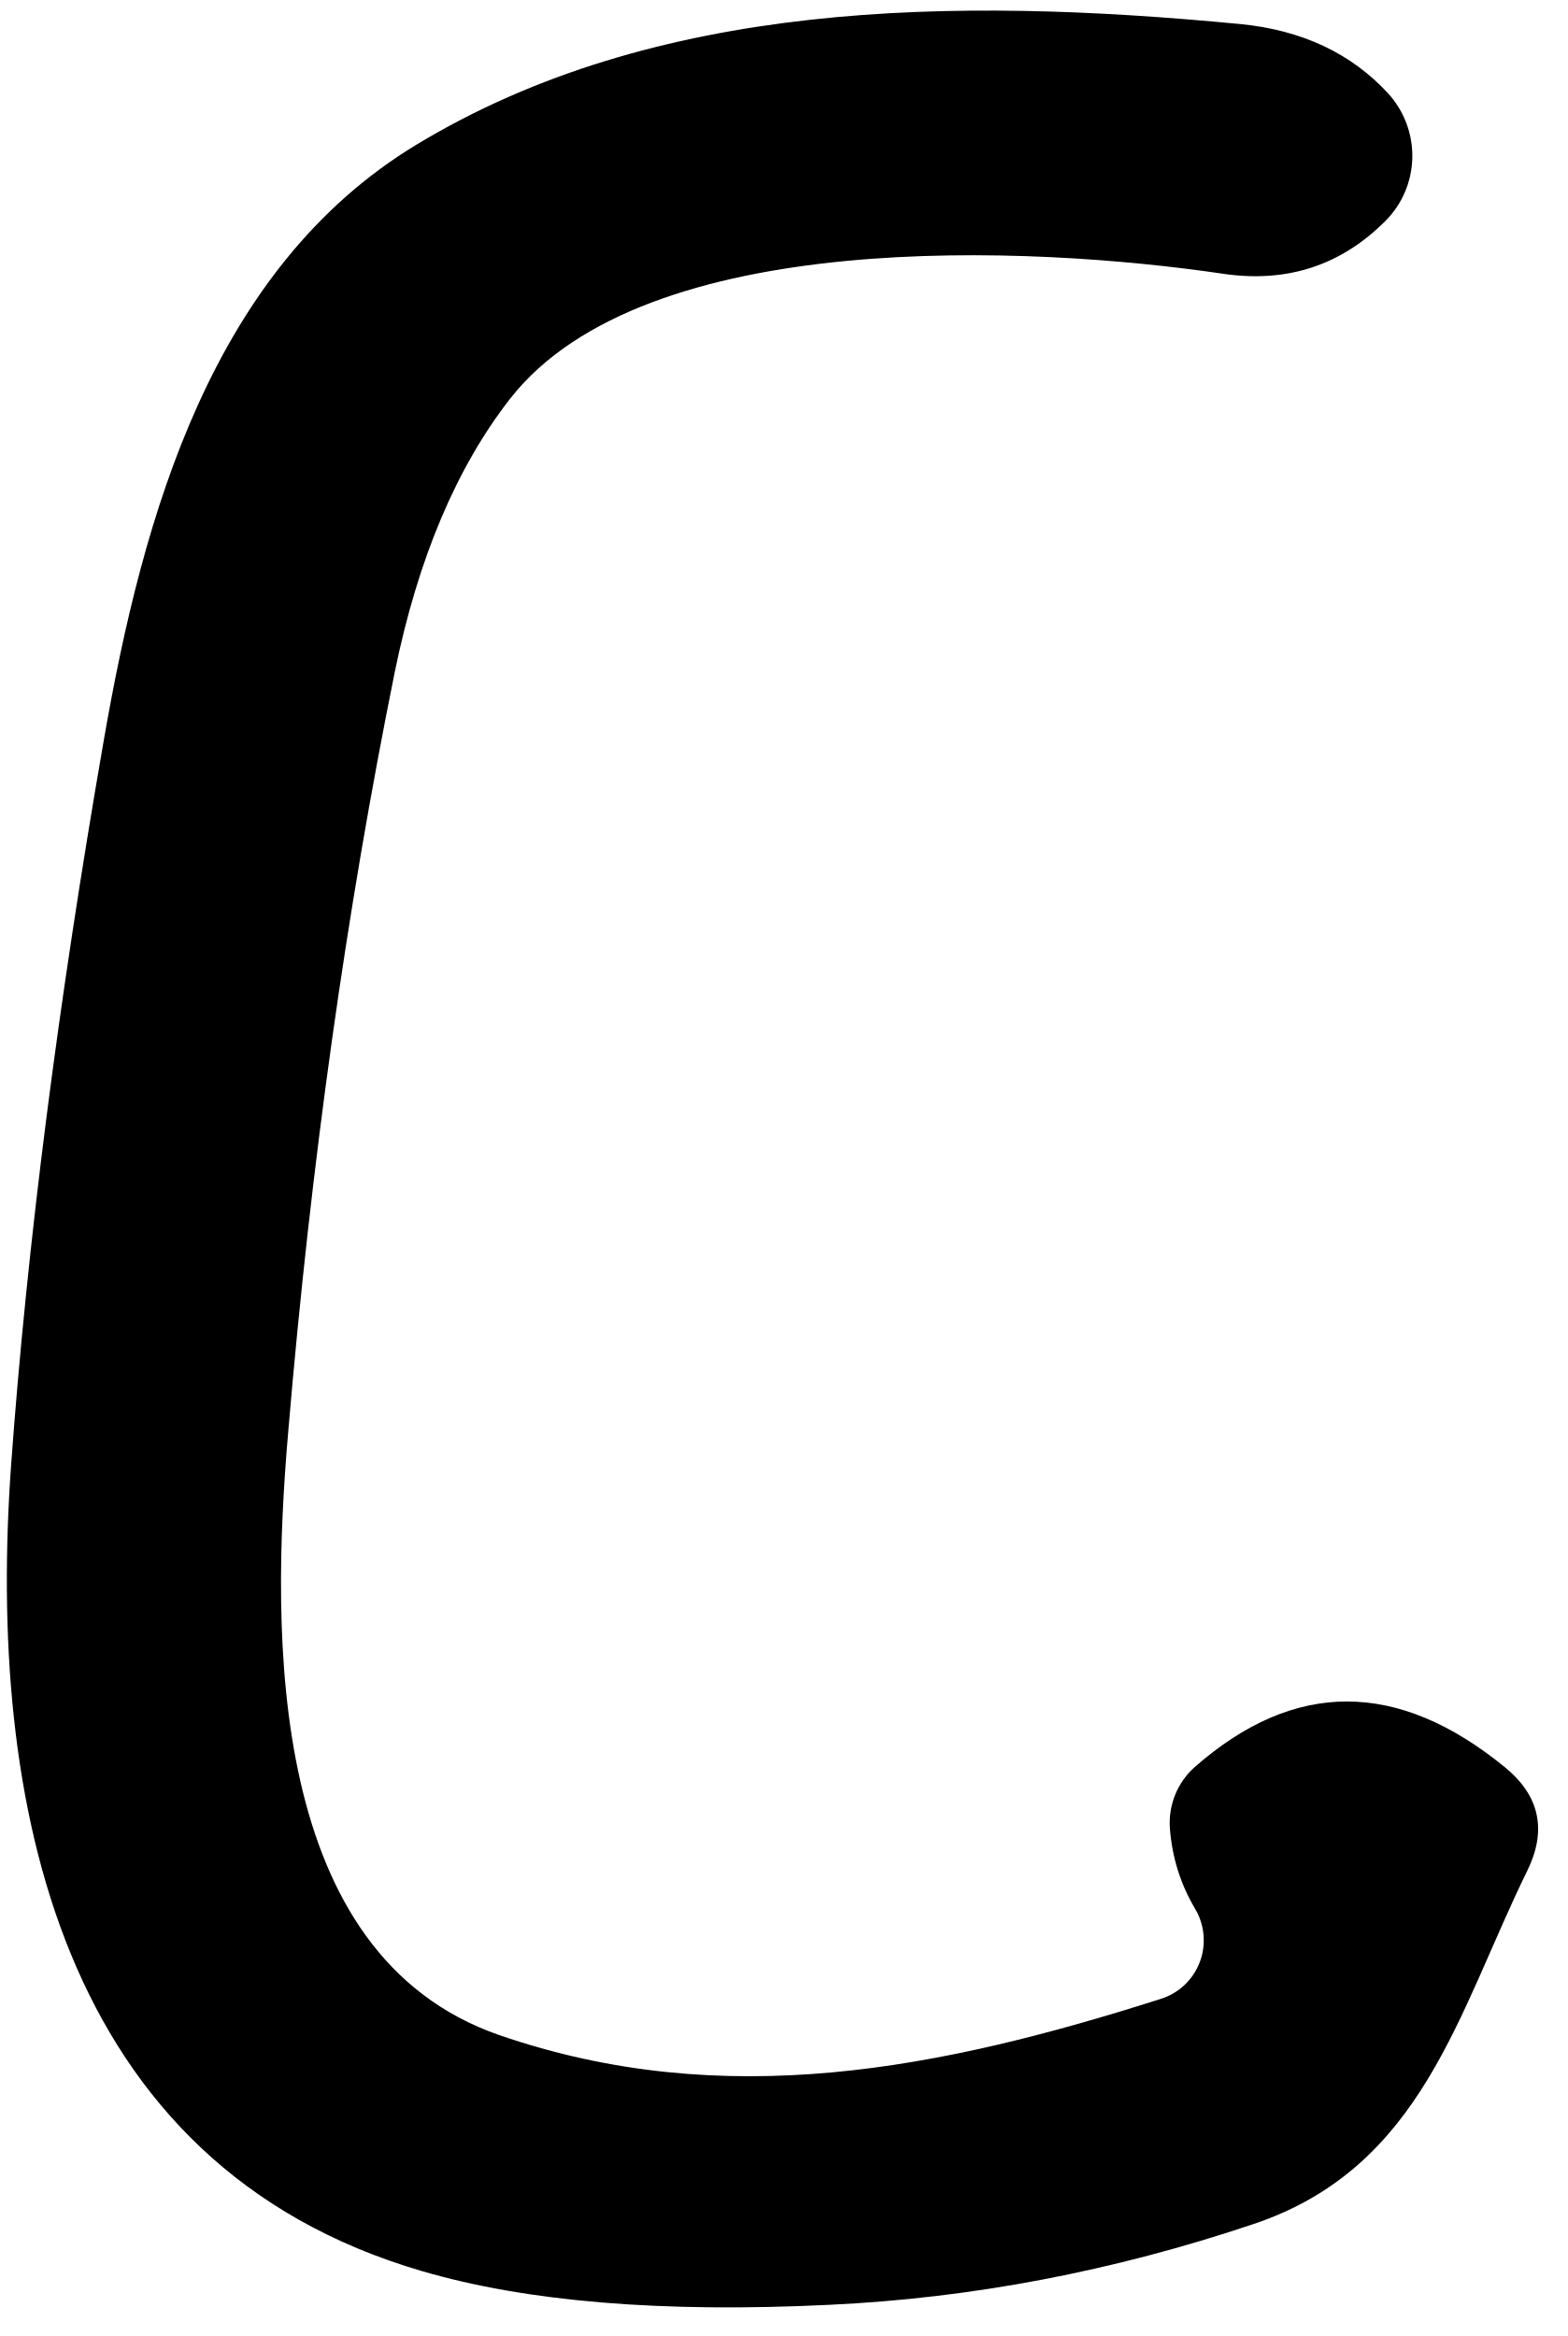
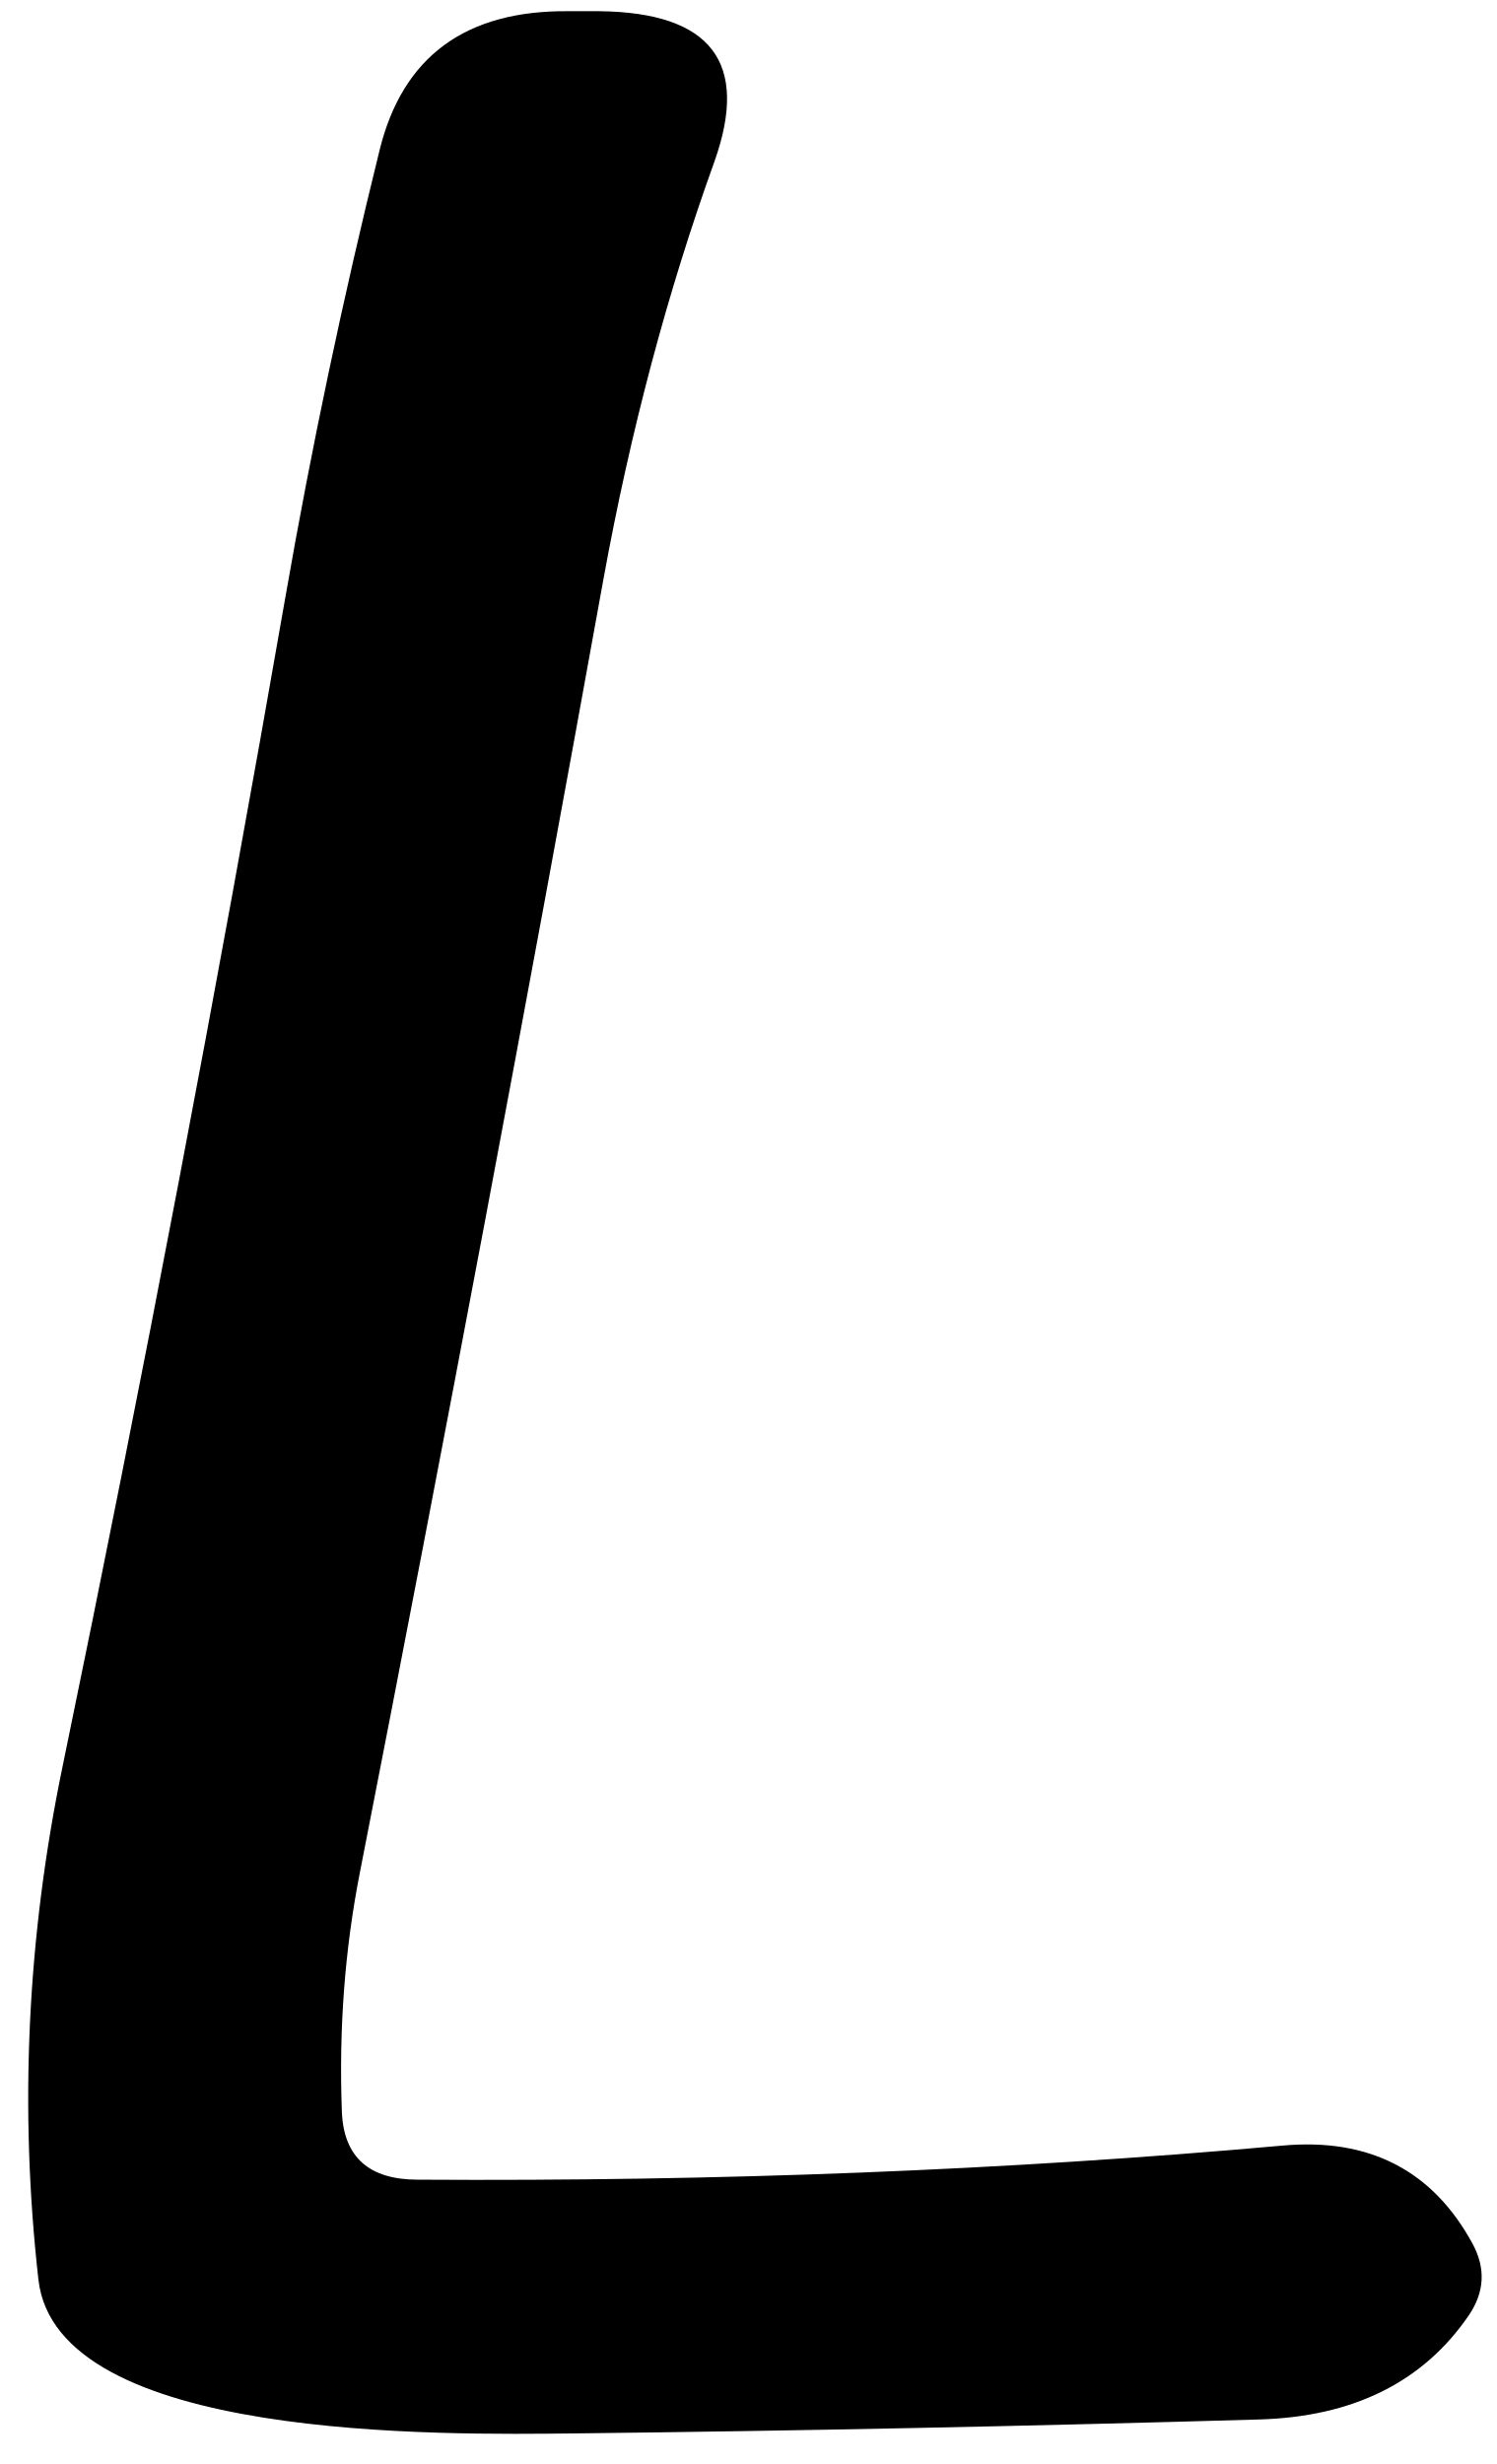
- <svg xmlns="http://www.w3.org/2000/svg" width="53" height="79" viewBox="0 0 53 79" fill="none">
-   <path d="M40.415 64.553C39.916 63.713 39.631 62.797 39.56 61.804C39.536 61.421 39.6 61.039 39.745 60.685C39.891 60.331 40.114 60.015 40.4 59.761C43.768 56.802 47.263 56.802 50.886 59.761C52.066 60.723 52.321 61.891 51.649 63.263C49.298 68.054 48.108 73.292 42.399 75.211C37.647 76.809 32.864 77.72 28.051 77.945C22.404 78.222 17.814 77.843 14.283 76.809C1.95 73.215 -0.446 60.897 0.378 49.517C0.917 42.104 1.96 33.949 3.507 25.051C4.835 17.387 7.185 9.078 14.069 4.901C22.159 0.001 32.218 -0.121 41.956 0.815C44.032 1.02 45.696 1.804 46.948 3.165C47.486 3.759 47.777 4.537 47.76 5.338C47.743 6.139 47.419 6.902 46.856 7.466C45.36 8.971 43.539 9.57 41.392 9.263C34.874 8.295 21.823 7.665 17.26 13.471C15.438 15.805 14.136 18.887 13.352 22.716C11.714 30.805 10.513 39.36 9.75 48.38C9.139 55.43 9.063 66.104 16.878 68.822C24.495 71.449 31.806 69.974 39.27 67.594C39.566 67.499 39.838 67.338 40.063 67.123C40.289 66.908 40.464 66.644 40.574 66.352C40.684 66.059 40.727 65.746 40.699 65.434C40.672 65.122 40.575 64.821 40.415 64.553Z" fill="black" />
+ <svg xmlns="http://www.w3.org/2000/svg" width="48" height="79" viewBox="0 0 48 79" fill="none">
+   <path d="M10.962 67.7C11.017 69.156 11.828 69.884 13.394 69.884C23.07 69.945 32.31 69.582 41.114 68.792C43.906 68.536 45.941 69.587 47.221 71.945C47.64 72.724 47.602 73.482 47.105 74.221C45.638 76.374 43.387 77.491 40.353 77.573C32.939 77.788 25.641 77.937 18.458 78.019C14.123 78.065 1.81 78.265 1.231 73.083C0.613 67.587 0.872 62.103 2.008 56.628C4.579 44.202 6.962 31.695 9.158 19.105C9.985 14.358 10.989 9.596 12.17 4.819C12.909 1.805 14.939 0.318 18.26 0.359H19.22C22.805 0.4 24.035 2.005 22.91 5.173C21.399 9.366 20.213 13.825 19.352 18.552C16.881 32.228 14.277 46.053 11.541 60.026C11.055 62.497 10.862 65.055 10.962 67.7Z" fill="black" />
</svg>
